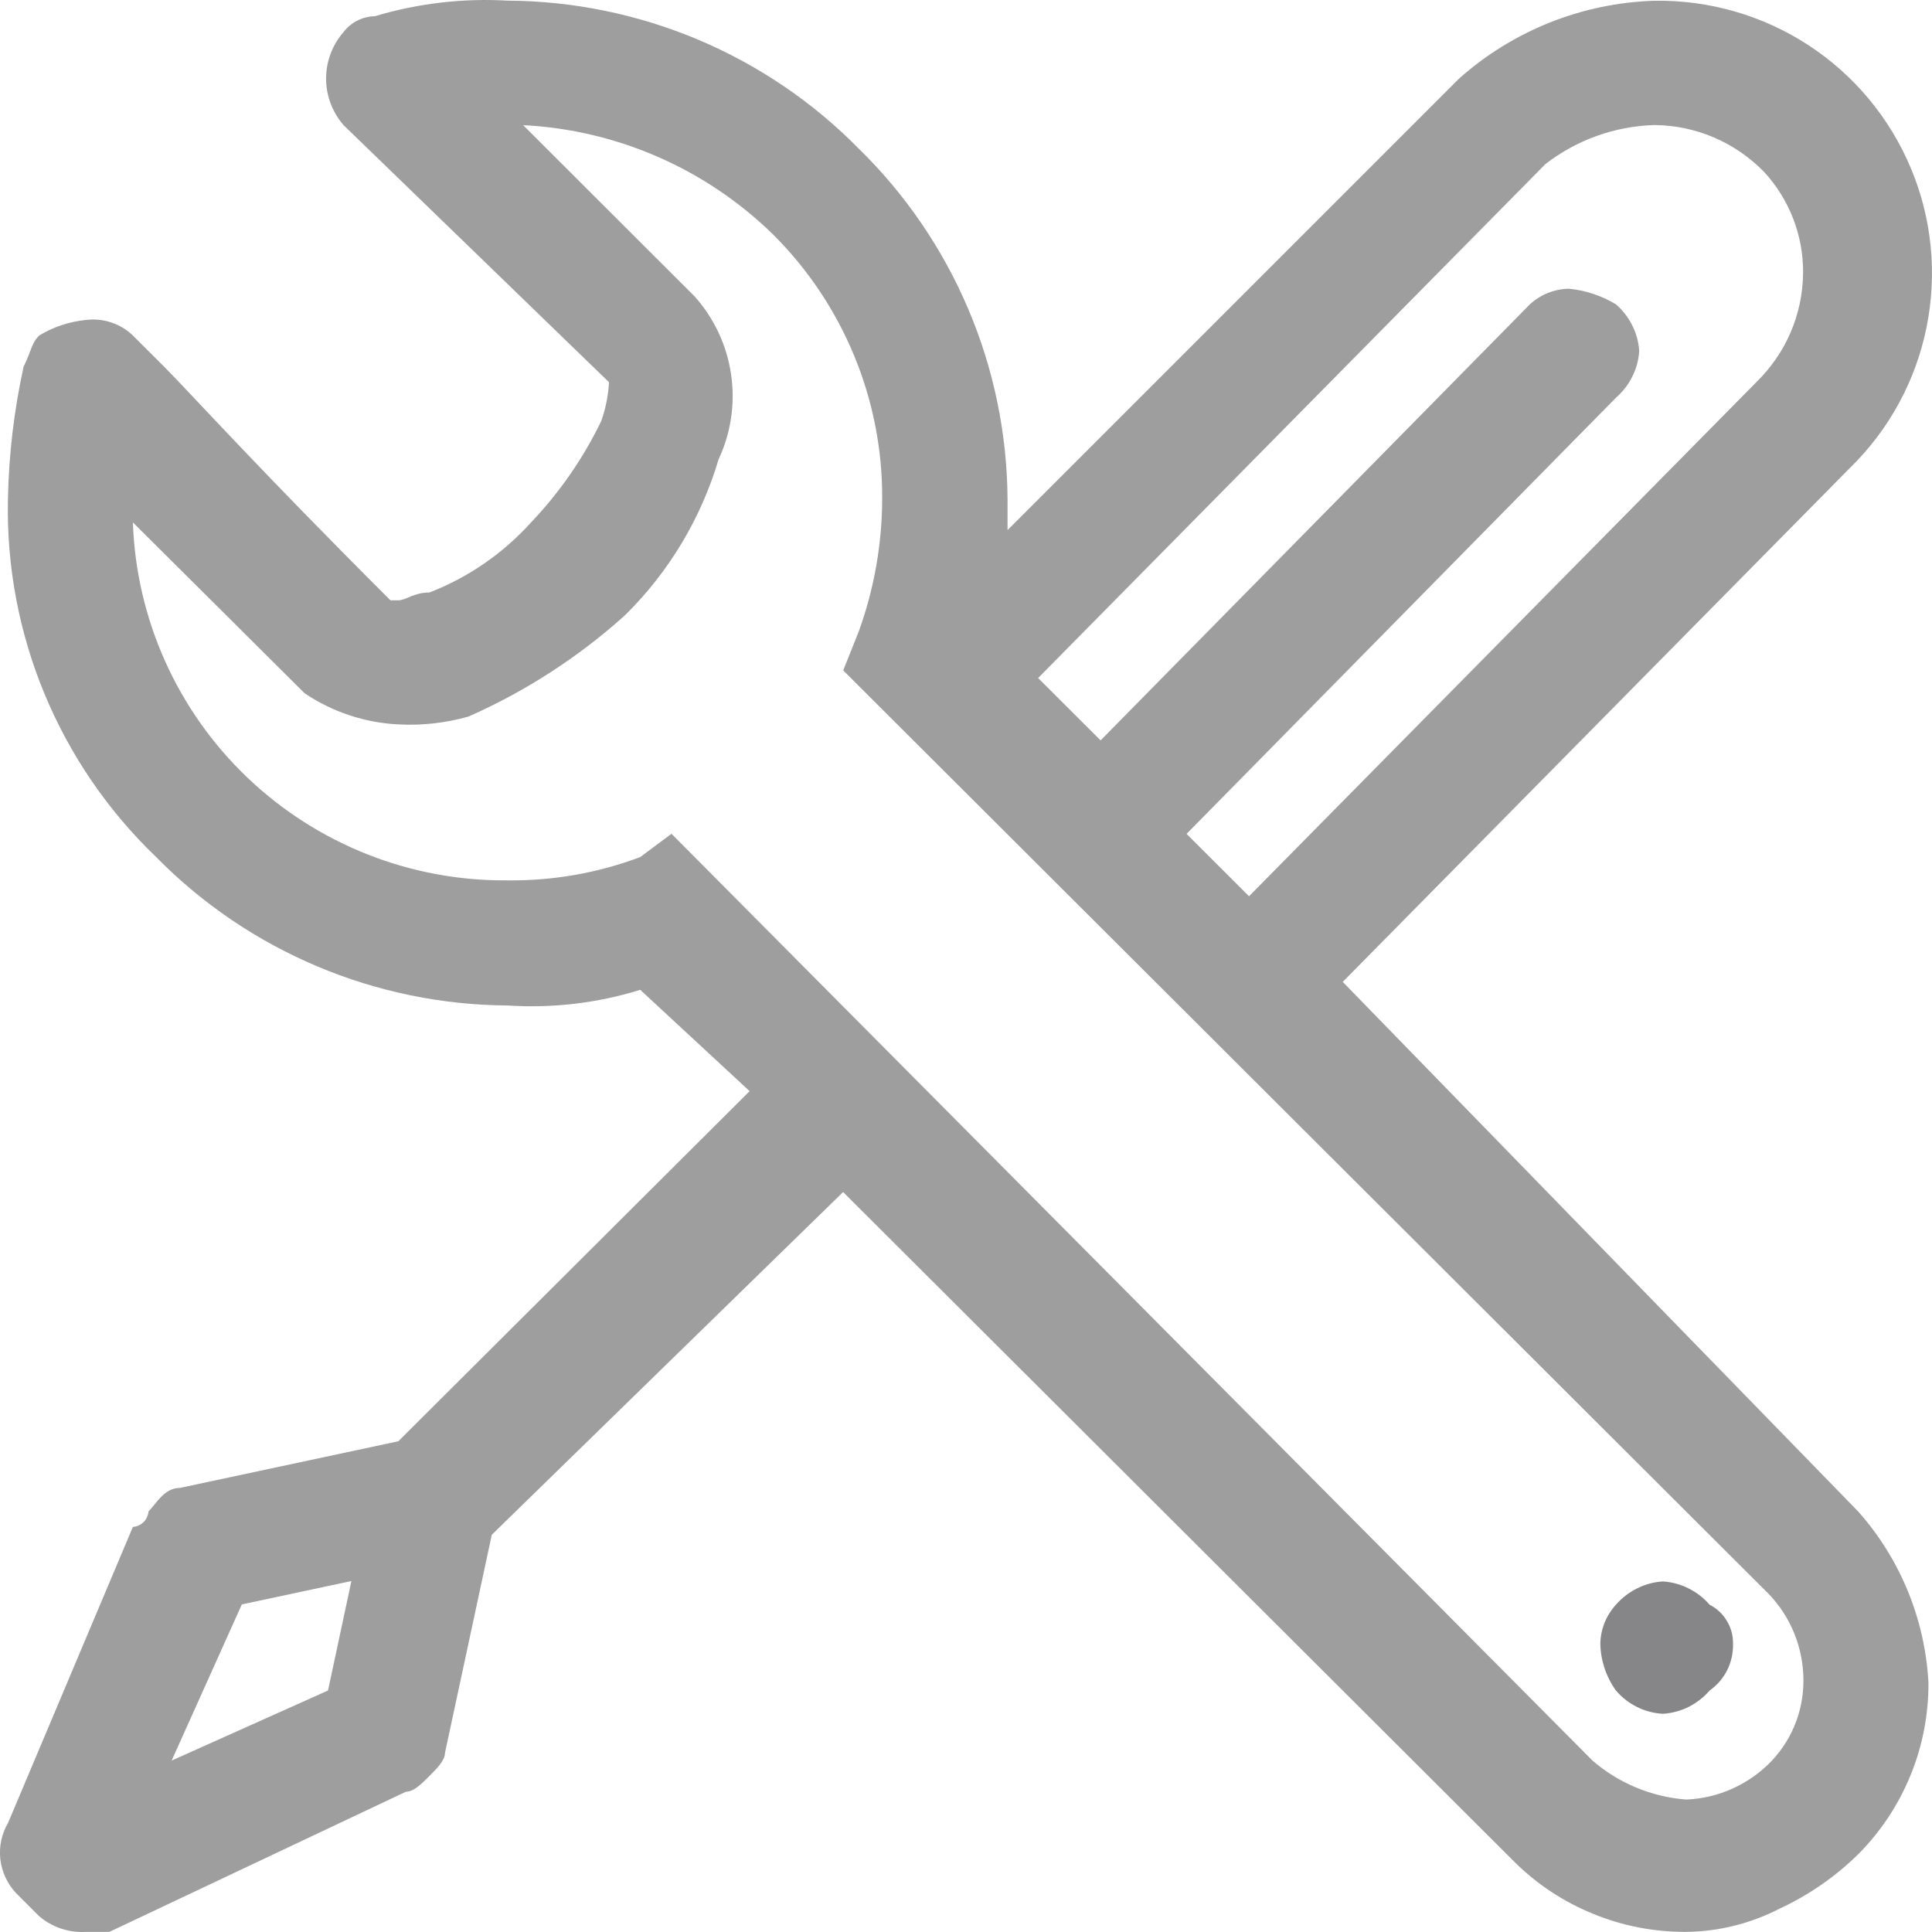
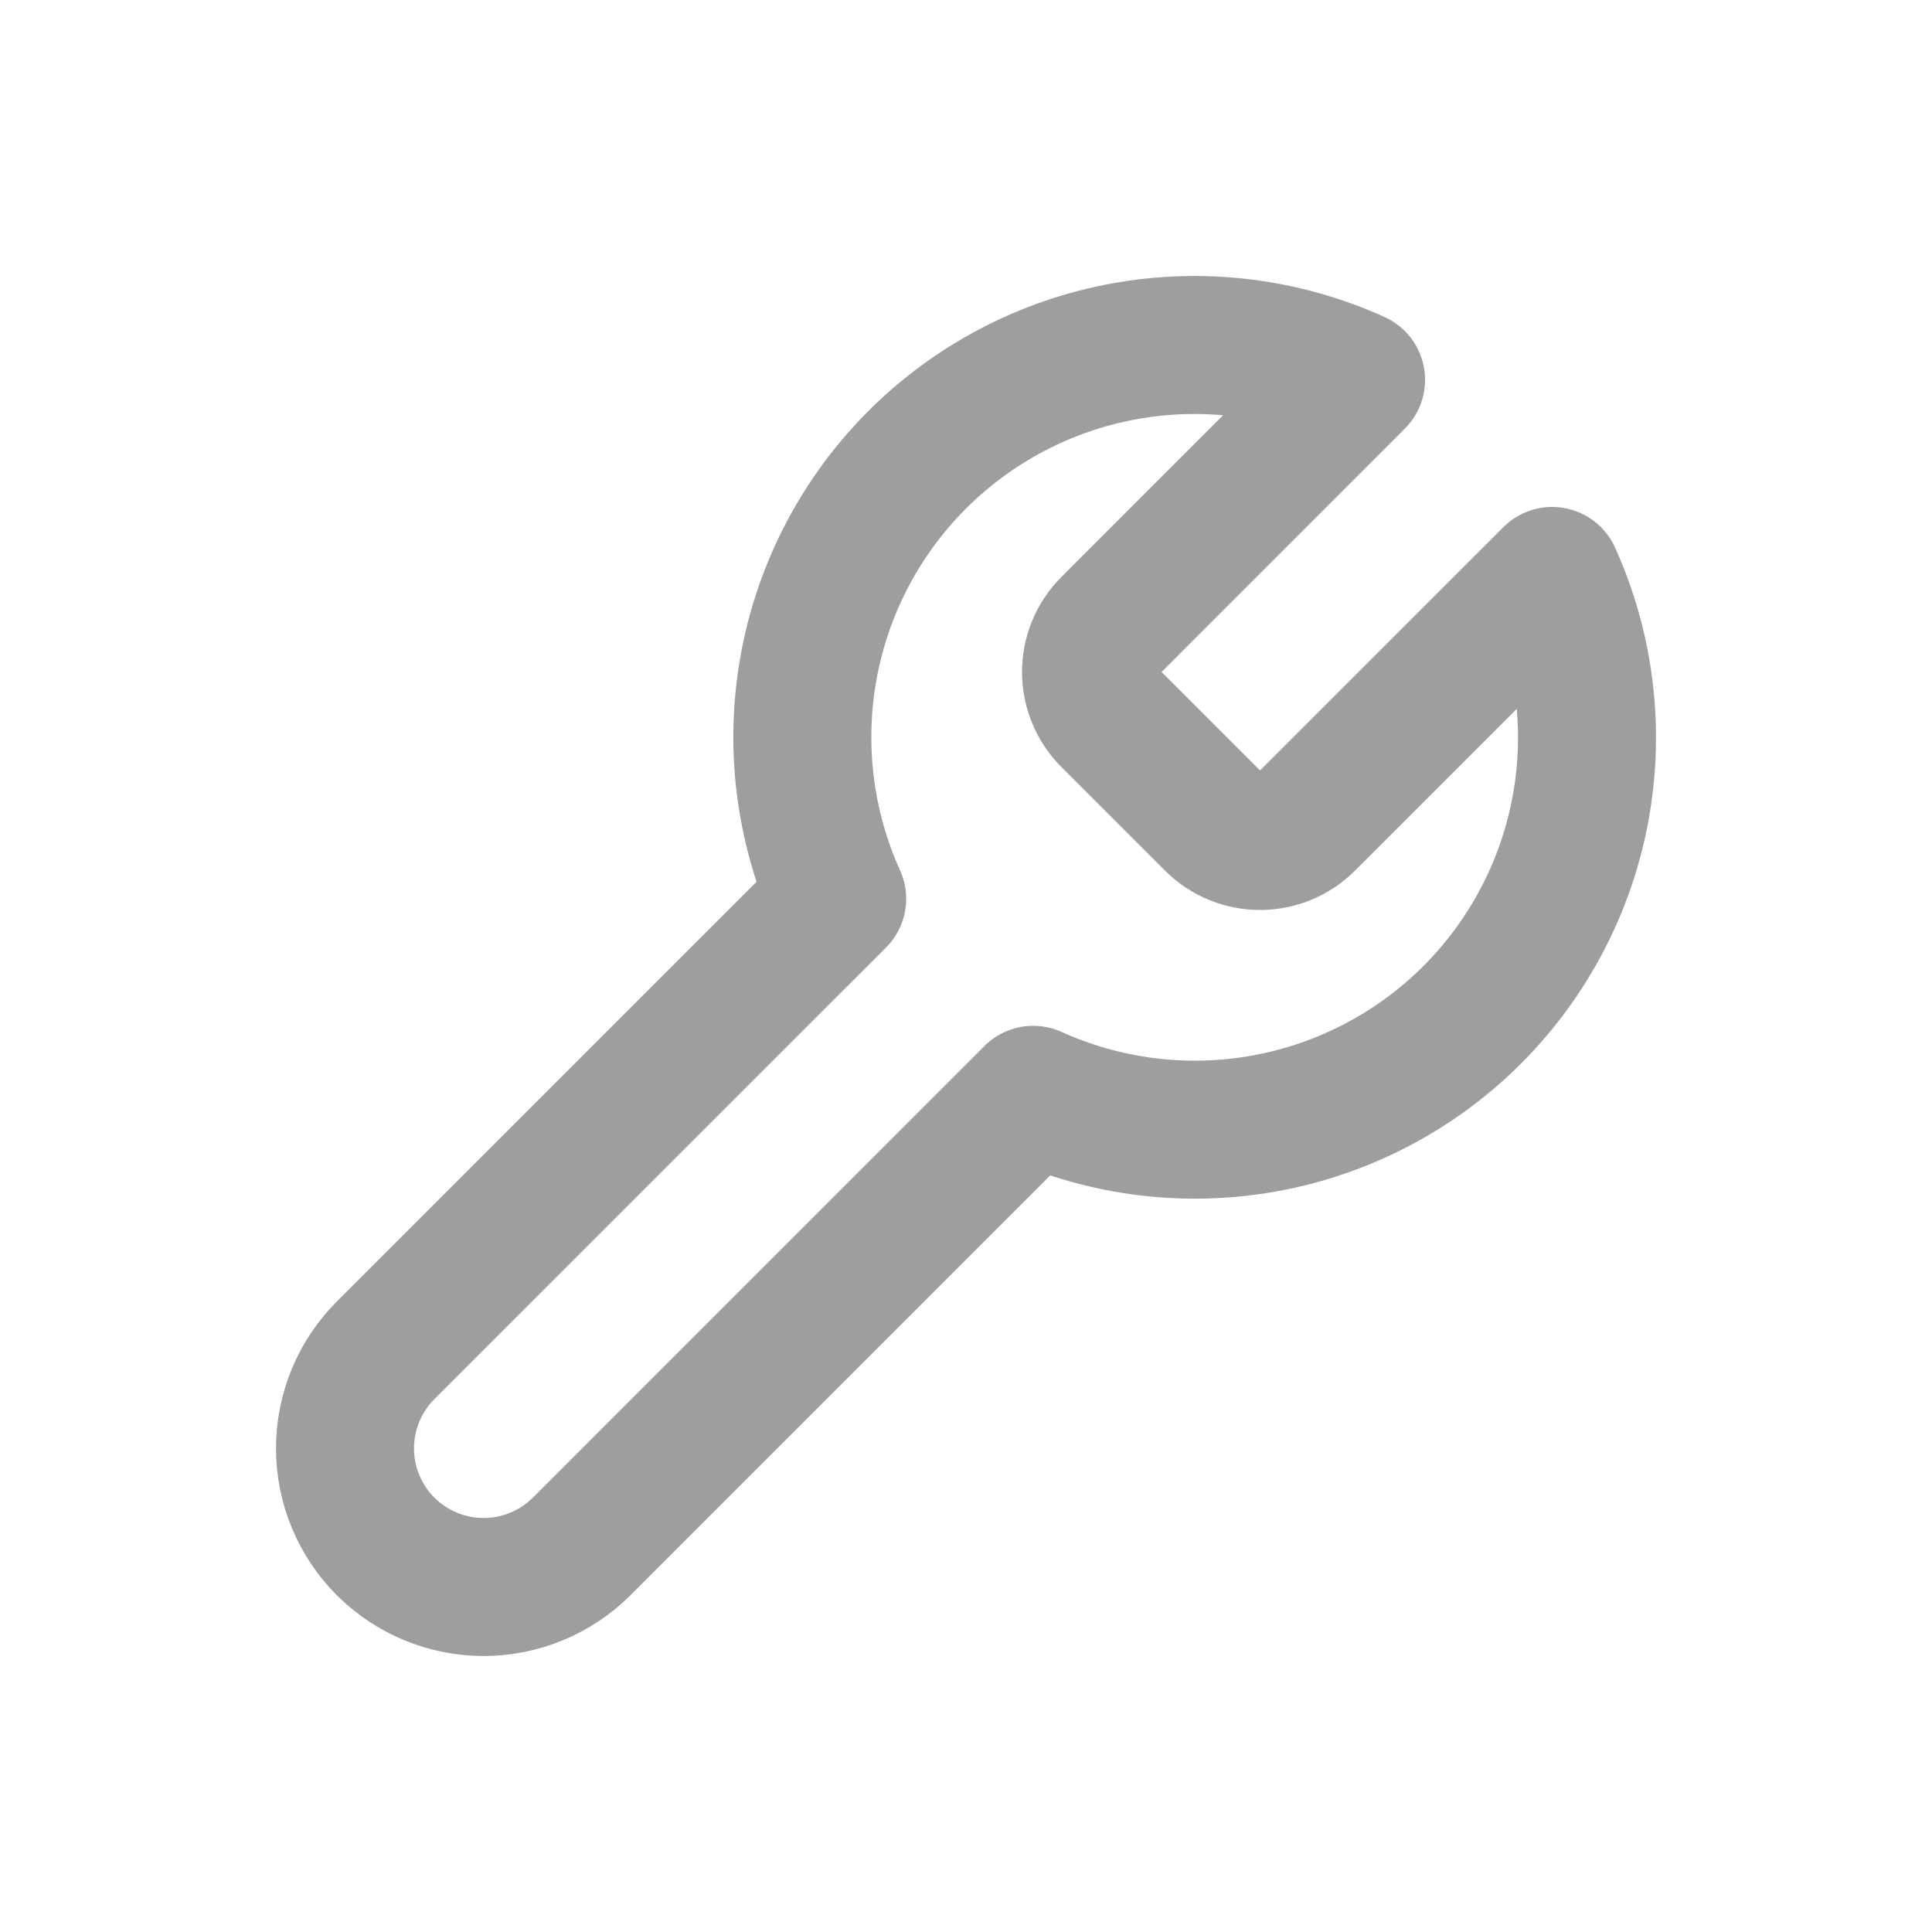
- <svg xmlns="http://www.w3.org/2000/svg" width="18" height="18" viewBox="0 0 18 18" fill="none">
-   <path fill-rule="evenodd" clip-rule="evenodd" d="M16.509 16.403C16.3 16.623 16.013 16.754 15.71 16.766C15.387 16.741 15.081 16.614 14.837 16.403L6.256 7.768L5.965 7.985C5.57 8.134 5.151 8.207 4.729 8.202C3.826 8.211 2.956 7.866 2.303 7.243C1.651 6.62 1.269 5.767 1.238 4.867L2.838 6.459C3.097 6.633 3.399 6.734 3.711 6.749C3.931 6.761 4.152 6.736 4.365 6.676C4.897 6.441 5.39 6.122 5.822 5.733C6.232 5.33 6.532 4.829 6.695 4.279C6.811 4.032 6.851 3.757 6.811 3.487C6.772 3.218 6.654 2.966 6.472 2.762L4.874 1.166C5.748 1.21 6.575 1.572 7.201 2.183C7.526 2.506 7.783 2.89 7.958 3.314C8.133 3.737 8.222 4.191 8.219 4.649C8.218 5.07 8.144 5.487 8.001 5.883L7.856 6.246L16.436 14.808C16.657 15.016 16.788 15.302 16.801 15.606C16.808 15.751 16.786 15.897 16.736 16.034C16.686 16.171 16.609 16.296 16.509 16.403ZM14.398 1.529C14.69 1.303 15.046 1.175 15.416 1.165C15.606 1.167 15.794 1.206 15.969 1.281C16.144 1.356 16.302 1.465 16.435 1.601C16.672 1.858 16.802 2.195 16.799 2.544C16.797 2.734 16.758 2.922 16.683 3.096C16.608 3.271 16.499 3.428 16.363 3.561L11.637 8.35L11.055 7.769L15.055 3.706C15.118 3.651 15.17 3.585 15.207 3.51C15.245 3.435 15.267 3.354 15.272 3.271C15.267 3.187 15.245 3.106 15.207 3.031C15.17 2.956 15.118 2.89 15.055 2.835C14.922 2.755 14.773 2.705 14.618 2.69C14.483 2.692 14.353 2.744 14.254 2.835L10.254 6.898L9.672 6.317L14.398 1.529ZM3.056 15.75L1.599 16.403L2.253 14.948L3.274 14.73L3.056 15.75ZM12.51 9.148L17.236 4.359C17.6 4.004 17.848 3.548 17.949 3.05C18.05 2.552 18 2.036 17.803 1.567C17.607 1.099 17.275 0.699 16.849 0.421C16.423 0.143 15.923 -0.001 15.414 0.007C14.74 0.028 14.095 0.285 13.592 0.734L9.387 4.939V4.649C9.383 4.041 9.259 3.439 9.021 2.879C8.783 2.319 8.437 1.811 8.001 1.385C7.574 0.951 7.065 0.606 6.503 0.369C5.942 0.133 5.339 0.009 4.729 0.006C4.312 -0.018 3.893 0.031 3.493 0.151C3.437 0.152 3.381 0.166 3.331 0.191C3.281 0.216 3.237 0.252 3.202 0.297C3.097 0.417 3.038 0.572 3.038 0.732C3.038 0.892 3.097 1.047 3.202 1.167L5.674 3.561C5.667 3.685 5.643 3.807 5.601 3.924C5.433 4.271 5.213 4.589 4.947 4.868C4.687 5.156 4.363 5.38 4.001 5.52C3.855 5.52 3.783 5.593 3.711 5.593H3.638C2.401 4.359 1.816 3.707 1.529 3.416L1.238 3.126C1.181 3.071 1.112 3.029 1.036 3.004C0.961 2.979 0.881 2.971 0.802 2.981C0.647 2.996 0.498 3.045 0.365 3.126C0.292 3.199 0.292 3.271 0.22 3.416C0.131 3.821 0.082 4.235 0.074 4.649C0.06 5.271 0.176 5.888 0.414 6.463C0.652 7.037 1.007 7.556 1.457 7.987C1.884 8.421 2.393 8.766 2.955 9.003C3.516 9.24 4.119 9.364 4.729 9.368C5.147 9.395 5.566 9.346 5.965 9.222L6.984 10.166L3.711 13.428L1.674 13.863C1.529 13.863 1.457 14.009 1.384 14.081C1.381 14.118 1.365 14.154 1.338 14.181C1.311 14.207 1.276 14.223 1.238 14.226L0.075 16.984C0.015 17.086 -0.01 17.204 0.003 17.322C0.017 17.439 0.067 17.549 0.148 17.636L0.365 17.853C0.486 17.956 0.643 18.009 0.802 17.999H1.019L3.782 16.693C3.855 16.693 3.928 16.62 4 16.547C4.072 16.475 4.146 16.402 4.146 16.33L4.582 14.299L7.855 11.106L14.109 17.346C14.319 17.555 14.569 17.72 14.844 17.831C15.118 17.944 15.412 18 15.709 17.999C16.013 17.996 16.311 17.921 16.581 17.782C16.852 17.656 17.1 17.485 17.313 17.275C17.522 17.065 17.687 16.816 17.799 16.542C17.912 16.268 17.968 15.975 17.967 15.679C17.936 15.089 17.706 14.526 17.313 14.083L12.51 9.148Z" fill="#9E9E9E" />
-   <path fill-rule="evenodd" clip-rule="evenodd" d="M15.492 14.734C15.408 14.739 15.327 14.761 15.252 14.799C15.177 14.836 15.11 14.888 15.055 14.951C14.964 15.051 14.912 15.18 14.91 15.315C14.913 15.471 14.964 15.623 15.055 15.75C15.11 15.814 15.176 15.866 15.251 15.903C15.326 15.941 15.408 15.962 15.492 15.967C15.575 15.962 15.657 15.94 15.732 15.903C15.807 15.865 15.874 15.813 15.928 15.75C15.998 15.701 16.054 15.636 16.092 15.56C16.13 15.484 16.148 15.4 16.146 15.315C16.148 15.24 16.128 15.166 16.089 15.102C16.051 15.037 15.995 14.985 15.928 14.951C15.874 14.888 15.807 14.836 15.732 14.799C15.657 14.761 15.575 14.739 15.492 14.734Z" fill="#868689" />
+ <svg xmlns="http://www.w3.org/2000/svg" width="28" height="28" viewBox="0 0 28 28" fill="none">
+   <path d="M16.083 9.076C15.909 9.253 15.812 9.491 15.812 9.739C15.812 9.987 15.909 10.225 16.083 10.402L17.598 11.917C17.775 12.091 18.013 12.188 18.261 12.188C18.509 12.188 18.747 12.091 18.924 11.917L22.495 8.347C22.971 9.399 23.115 10.572 22.908 11.708C22.701 12.845 22.152 13.891 21.336 14.708C20.519 15.525 19.472 16.073 18.336 16.28C17.199 16.487 16.027 16.343 14.974 15.867L8.43 22.412C8.053 22.788 7.542 23 7.009 23C6.476 23 5.965 22.788 5.588 22.412C5.212 22.035 5 21.524 5 20.991C5 20.458 5.212 19.947 5.588 19.57L12.133 13.026C11.657 11.973 11.513 10.801 11.72 9.664C11.927 8.528 12.475 7.481 13.292 6.664C14.109 5.848 15.155 5.299 16.292 5.092C17.428 4.885 18.601 5.029 19.653 5.505L16.092 9.067L16.083 9.076Z" stroke="#9E9E9E" stroke-width="2" stroke-linecap="round" stroke-linejoin="round" />
</svg>
